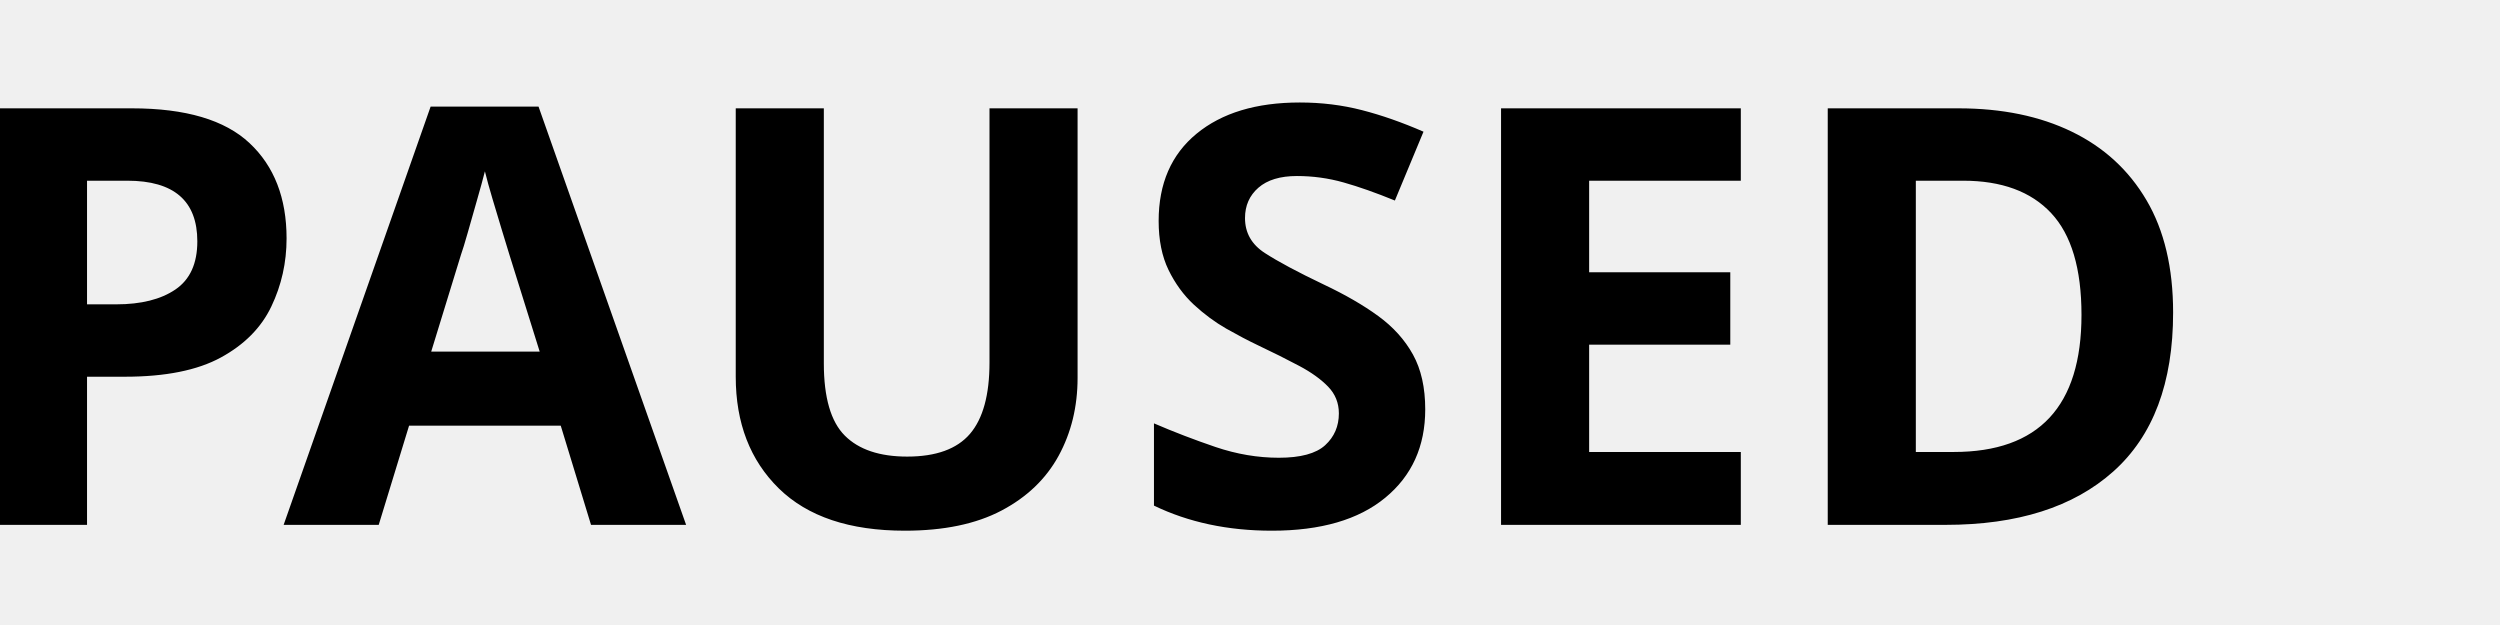
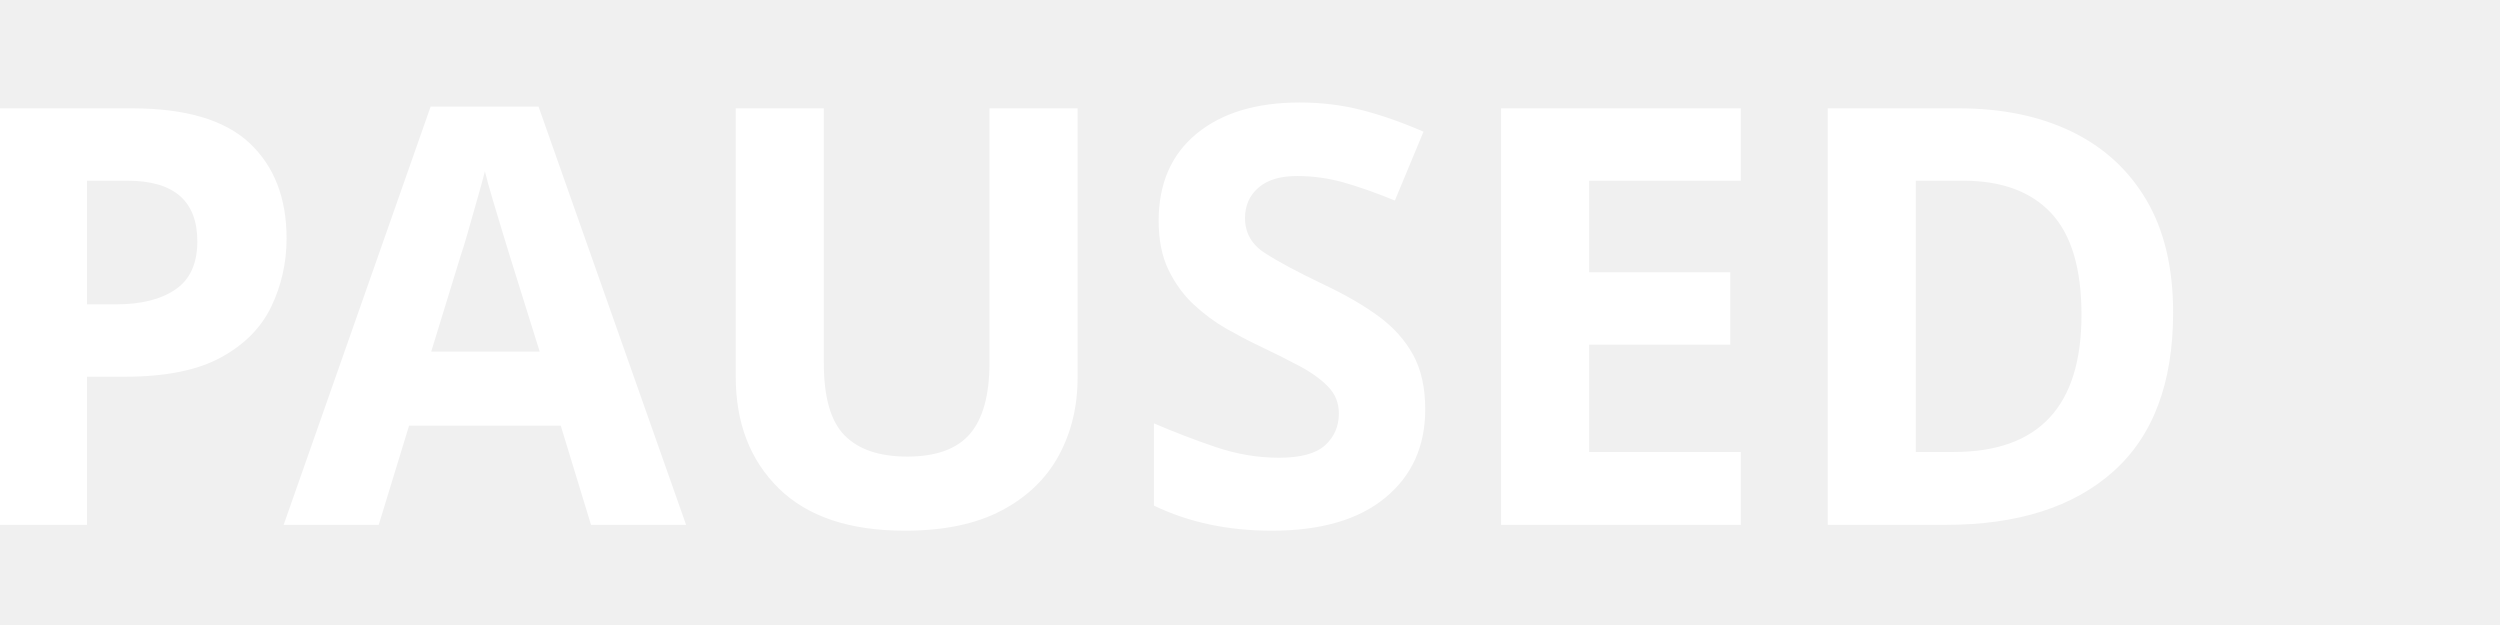
<svg xmlns="http://www.w3.org/2000/svg" width="2048" height="512" viewBox="0 0 541.867 135.467" version="1.1" id="svg5">
  <defs id="defs2" />
  <g id="layer1">
-     <text xml:space="preserve" style="font-weight:bold;font-size:126.438px;line-height:1.25;font-family:sans-serif;-inkscape-font-specification:'sans-serif Bold';stroke-width:3.161" x="-11.607" y="113.759" id="text186">
-       <tspan id="tspan184" x="-11.607" y="113.759" style="stroke-width:3.161">PAUSED</tspan>
+     <text xml:space="preserve" style="font-weight:bold;font-size:126.438px;line-height:1.25;font-family:sans-serif;-inkscape-font-specification:'sans-serif Bold';stroke-width:3.161;fill:#ffffff;fill-opacity:1" x="-11.607" y="113.759" id="text186">
+       <tspan id="tspan184" x="-11.607" y="113.759" style="stroke-width:3.161;fill:#ffffff;fill-opacity:1">PAUSED</tspan>
    </text>
  </g>
</svg>
